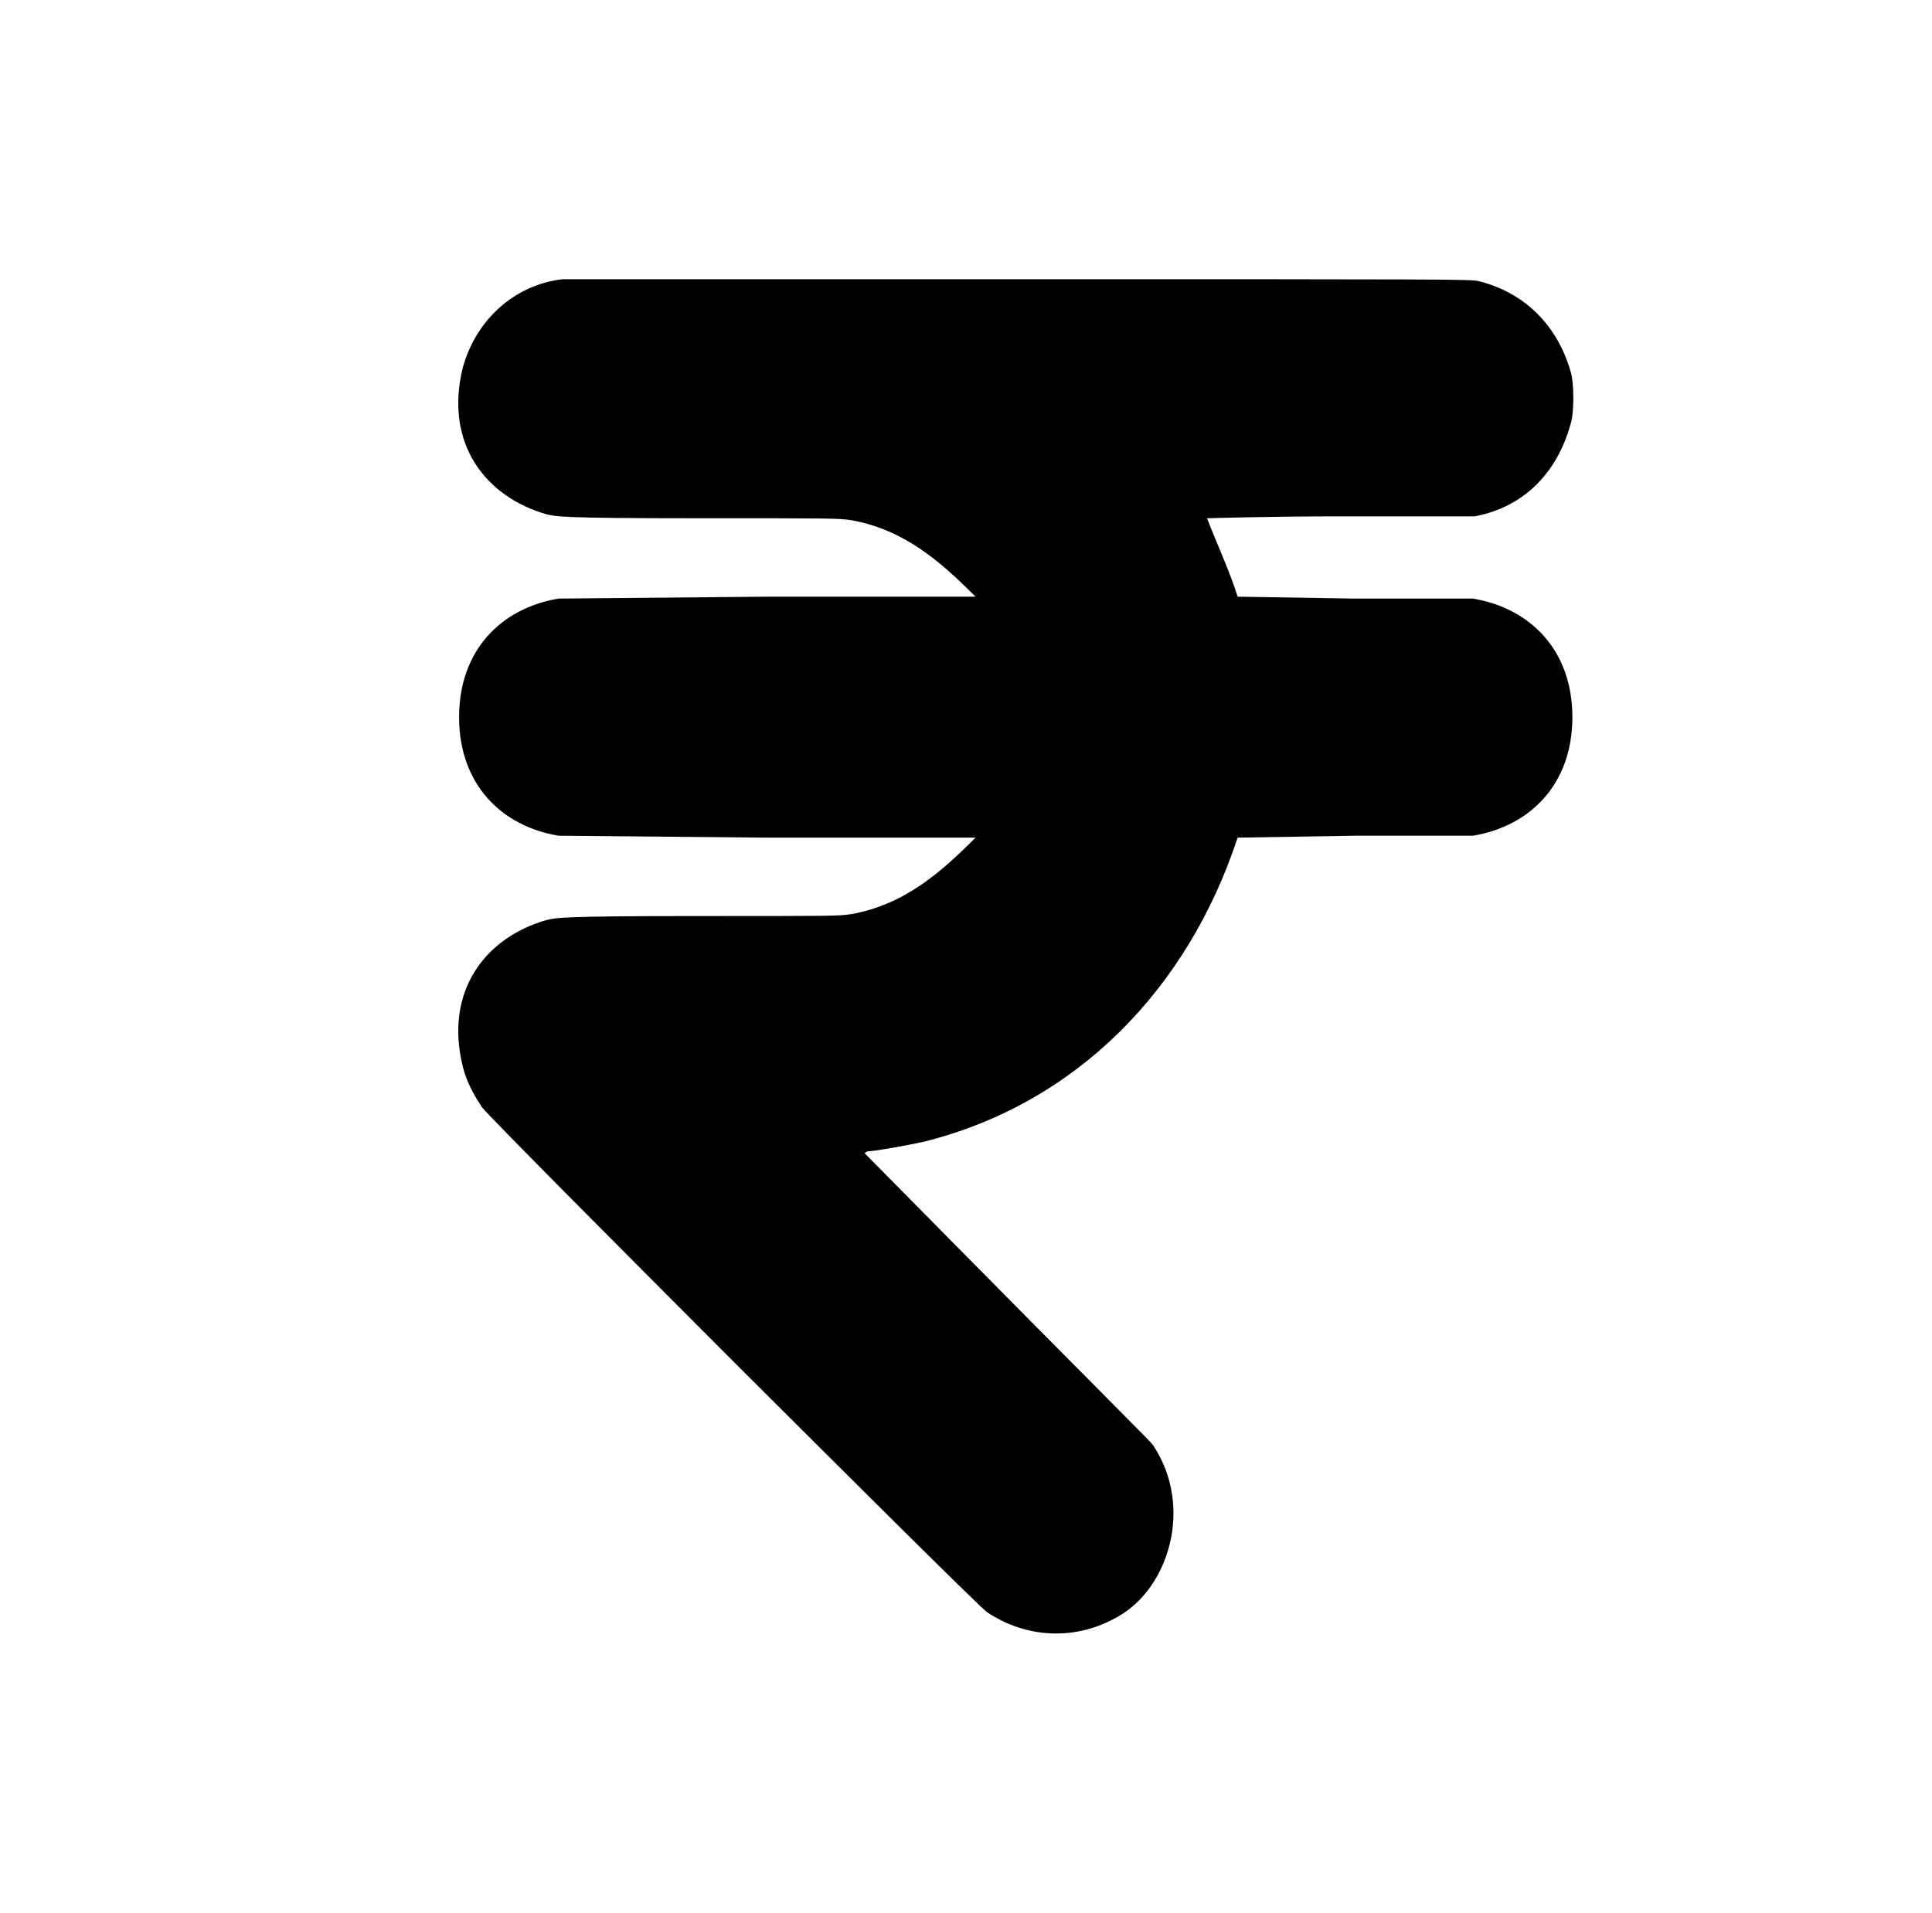
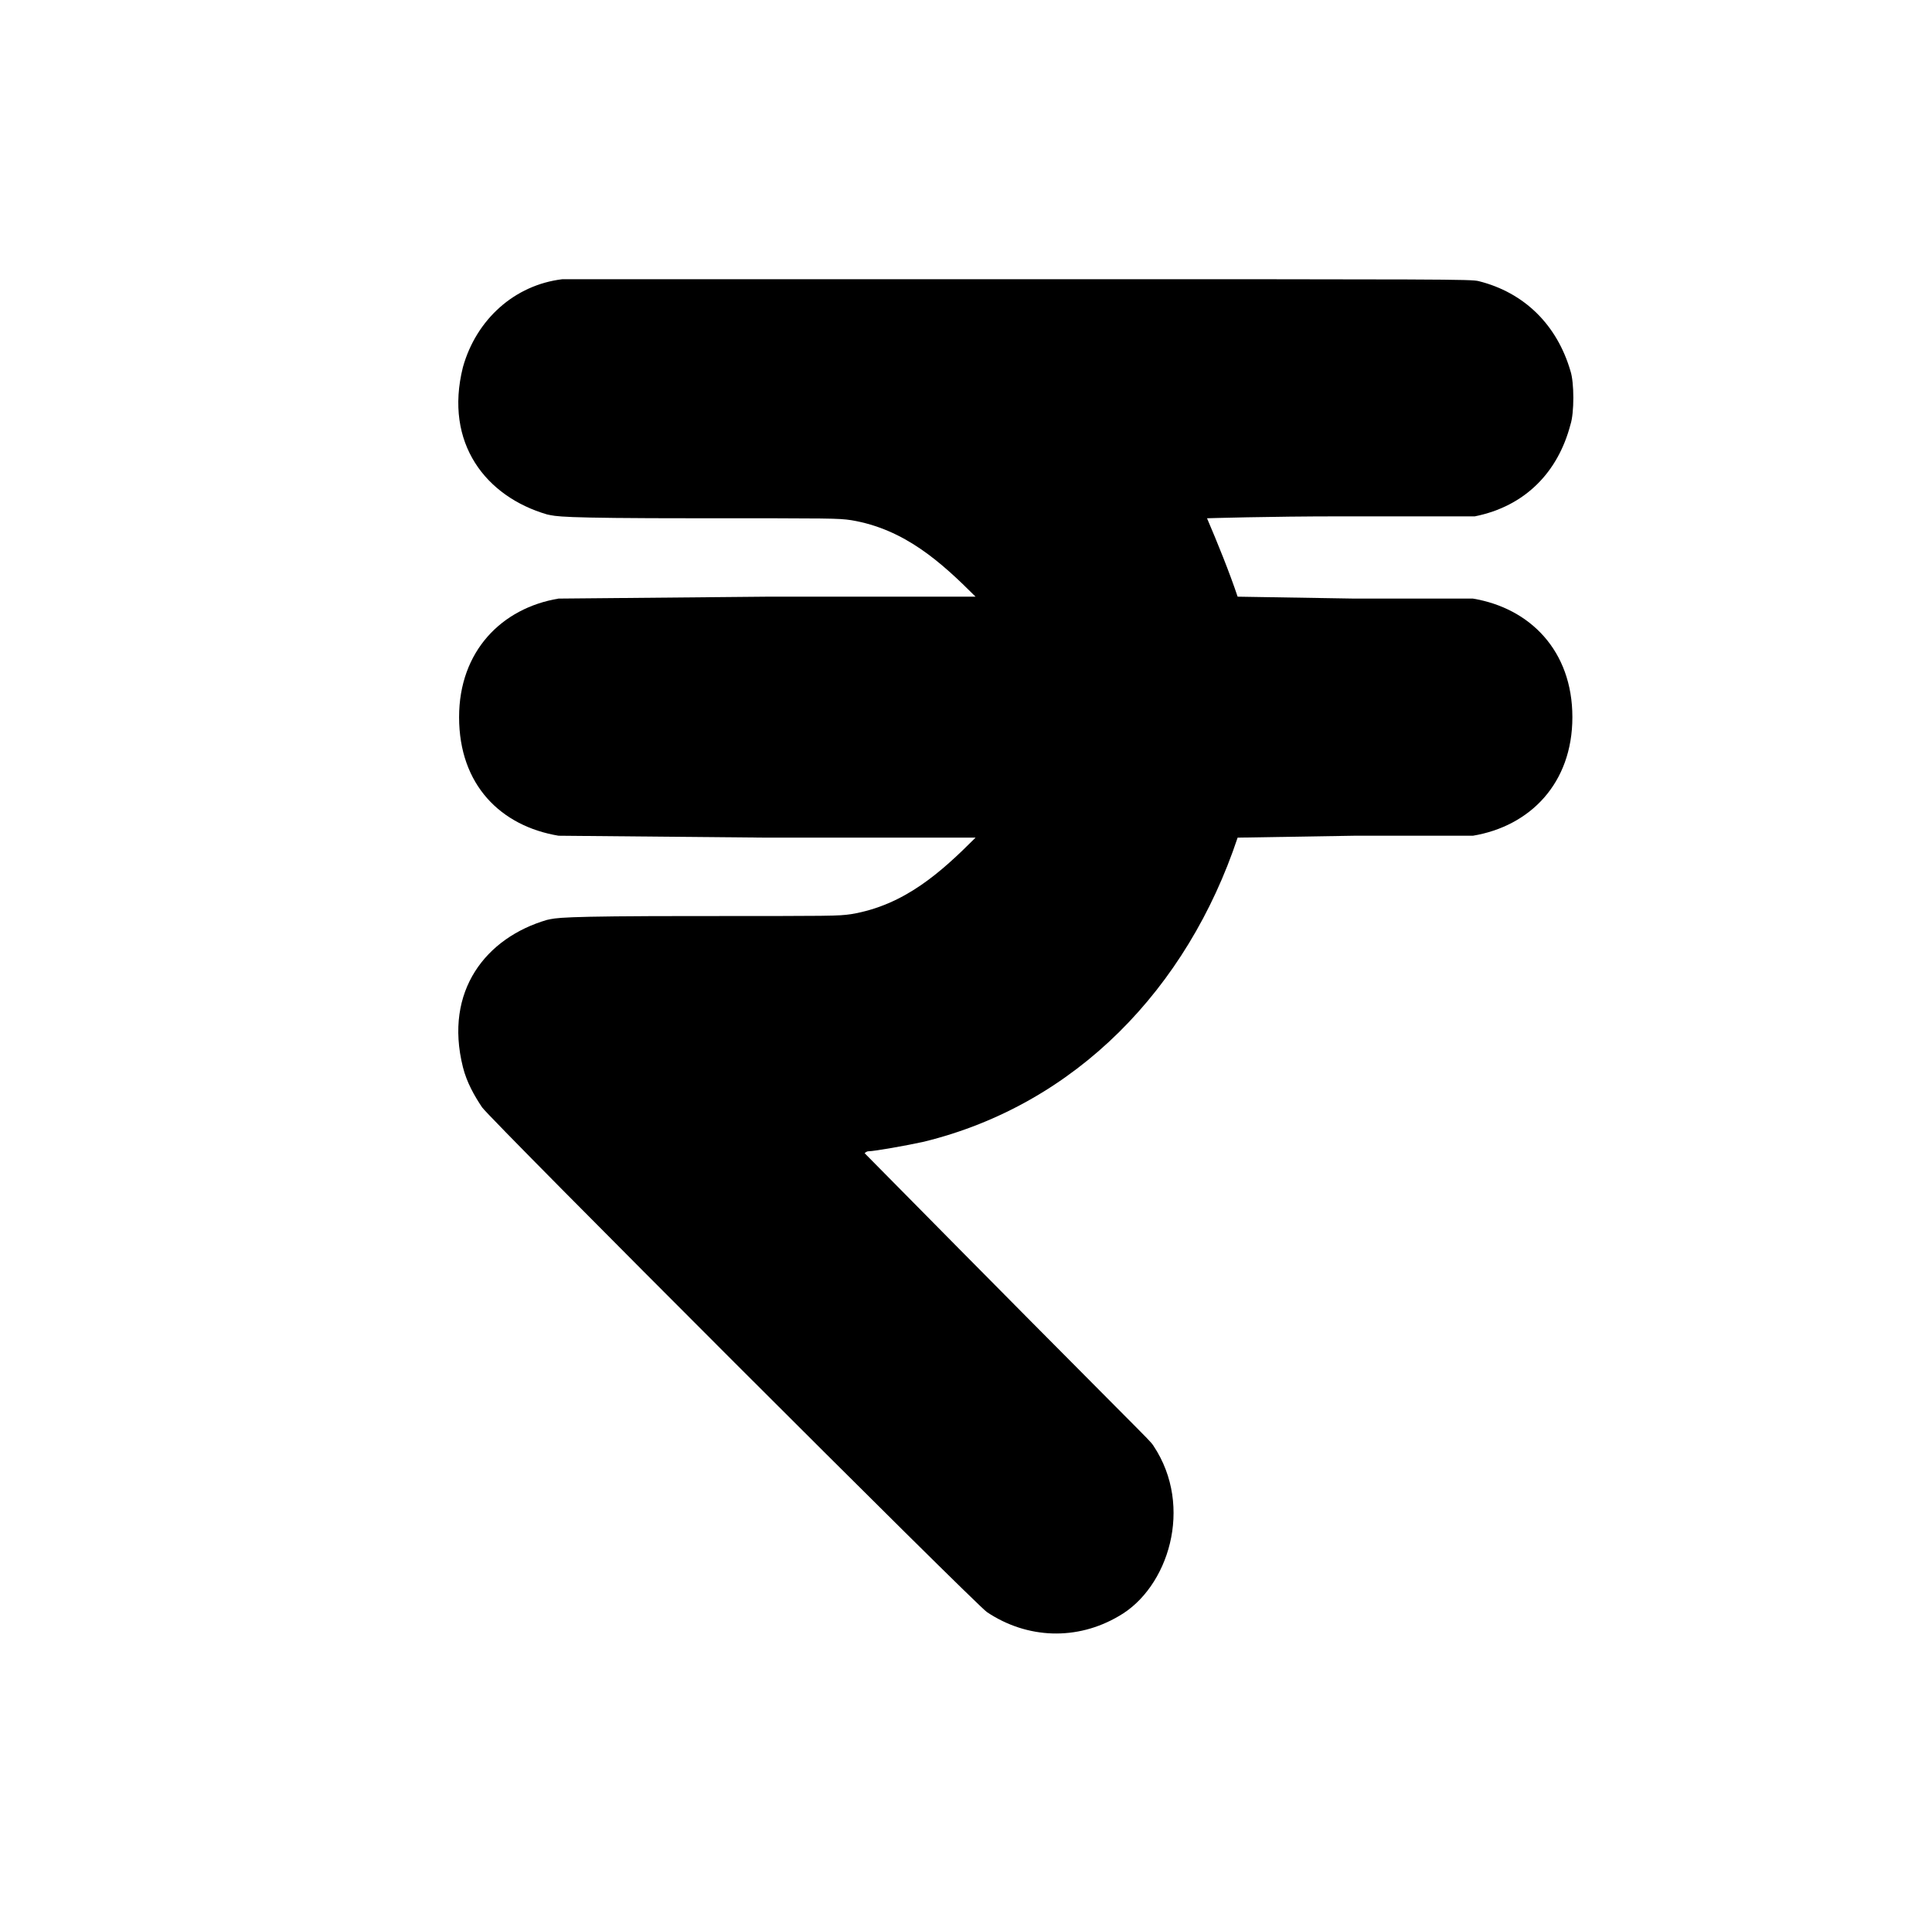
<svg xmlns="http://www.w3.org/2000/svg" version="1.1" viewBox="-10 0 1010 1000">
  <g transform="matrix(1 0 0 -1 0 800)">
-     <path fill="currentColor" d="M284 654h239c224 0 236 0 240 -1c24 -6 41 -23 48 -47c2 -6 2 -22 0 -28c-7 -25 -24 -43 -50 -48h-70c-38 0 -70 -1 -70 -1c5 -13 12 -28 16 -41l61 -1h62c30 -5 52 -27 52 -62s-22 -57 -52 -62h-62l-61 -1c-26 -79 -84 -139 -164 -159c-9 -2 -26 -5 -29 -5 c-1 0 -2 -1 -2 -1c150 -152 148 -149 151 -153c21 -32 8 -74 -18 -89c-22 -13 -48 -12 -69 2c-5 3 -259 257 -264 264c-4 6 -8 13 -10 21c-10 40 12 68 44 77c5 1 5 2 78 2c72 0 74 0 81 1c28 5 47 22 65 40h-109l-109 1c-30 5 -52 27 -52 62s22 57 52 62l109 1h109 c-18 18 -37 35 -65 40c-7 1 -9 1 -81 1c-73 0 -73 1 -78 2c-32 9 -54 37 -44 77c7 25 27 43 52 46z" />
+     <path fill="currentColor" d="M284 654c-25 -3 -45 -21 -52 -46c-9.989 -39.954 12.22 -67.731 44 -77c5 -1 5 -2 78 -2c72 0 74 0 81 -1c27.949 -4.658 47.093 -22.093 65 -40h-109l-109 -1c-29.694 -4.949 -52 -27.467 -52 -62c0 -35.49 21.832 -56.972 52 -62l109 -1h109 c-17.909 -17.909 -37.034 -35.339 -65 -40c-7 -1 -9 -1 -81 -1c-73 0 -73 -1 -78 -2c-31.787 -9.271 -54.007 -36.972 -44 -77c2 -8 6 -15 10 -21c5 -7 259 -261 264 -264c21 -14 47 -15 69 -2c25.626 14.643 39.316 57.026 18 89 c-2.548 3.822 -1.116 1.091 -151 153c0 0 1 1 2 1c3 0 20 3 29 5c79.501 19.5 137.726 80.179 164 159l61 1h62c29.812 4.969 52 27.329 52 62c0 34.777 -22.199 57.033 -52 62h-62l-61 1c-4.2 12.6 -10.63 28.471 -16 41c0 0 32 1 70 1h70 c26.249 5.25 43.491 23.049 50 48c2 6 2 22 0 28c-7 24 -24 41 -48 47c-4 1 -16 1 -240 1h-239z" />
  </g>
</svg>
